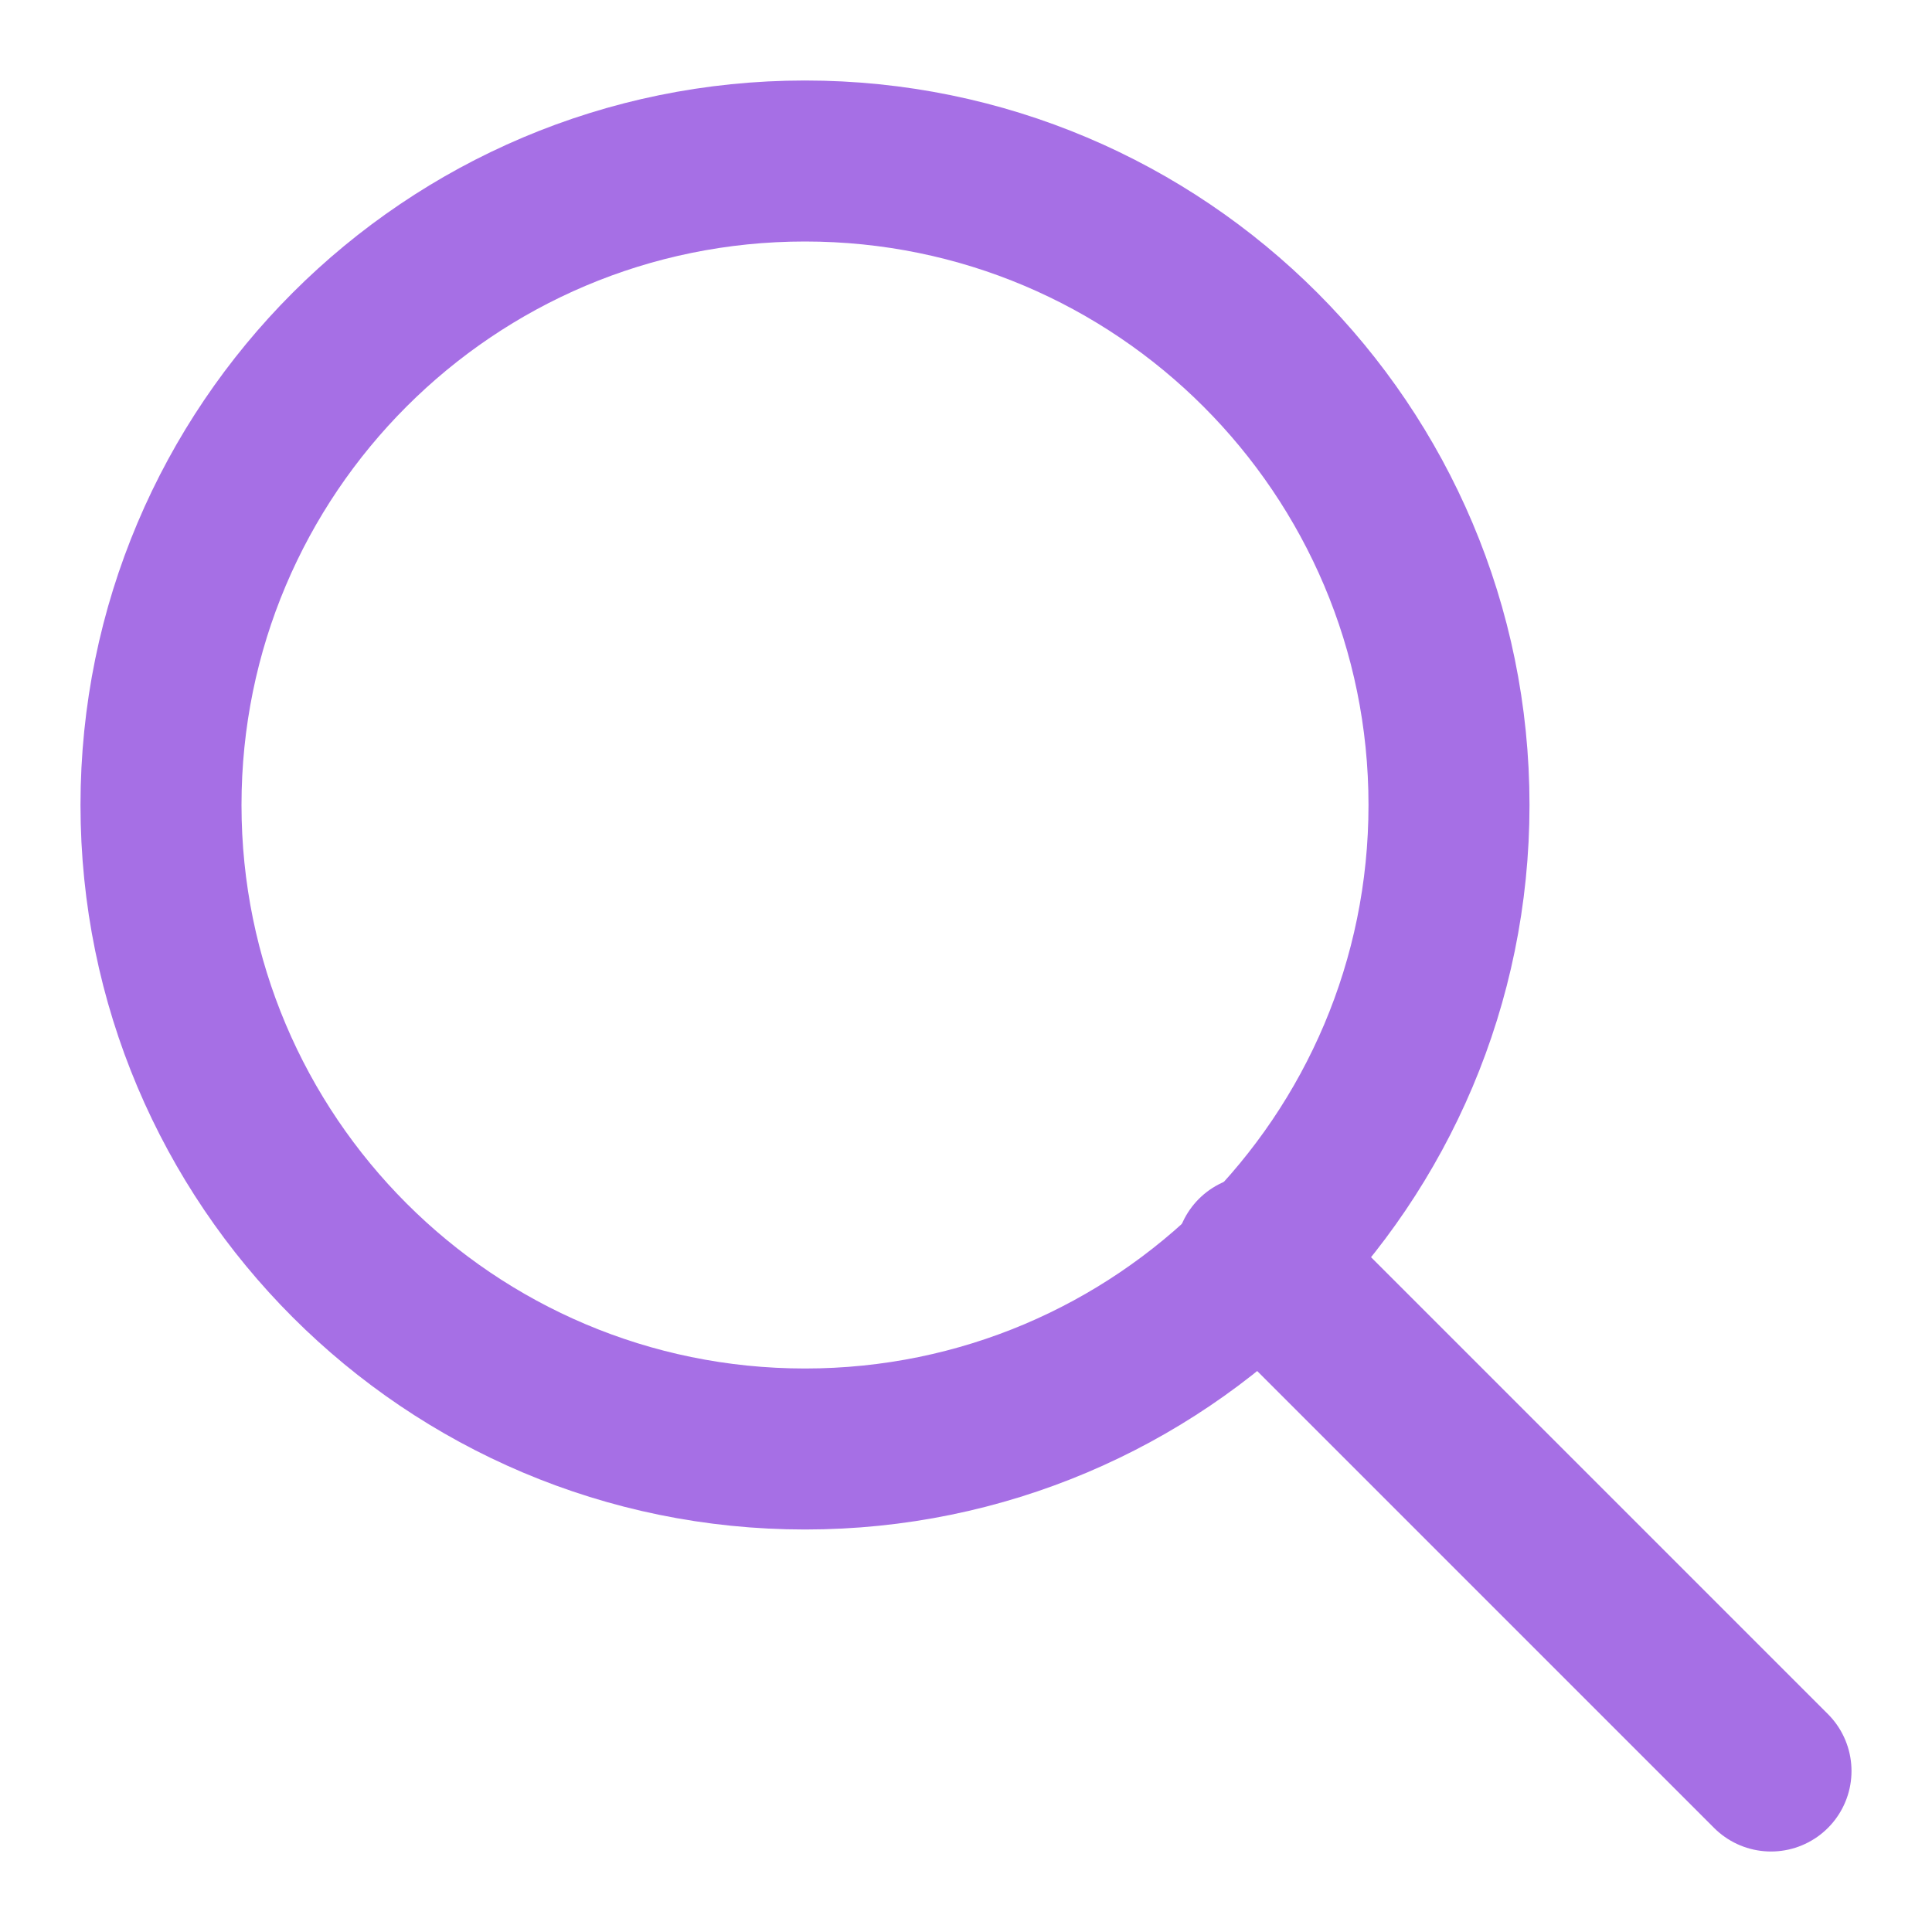
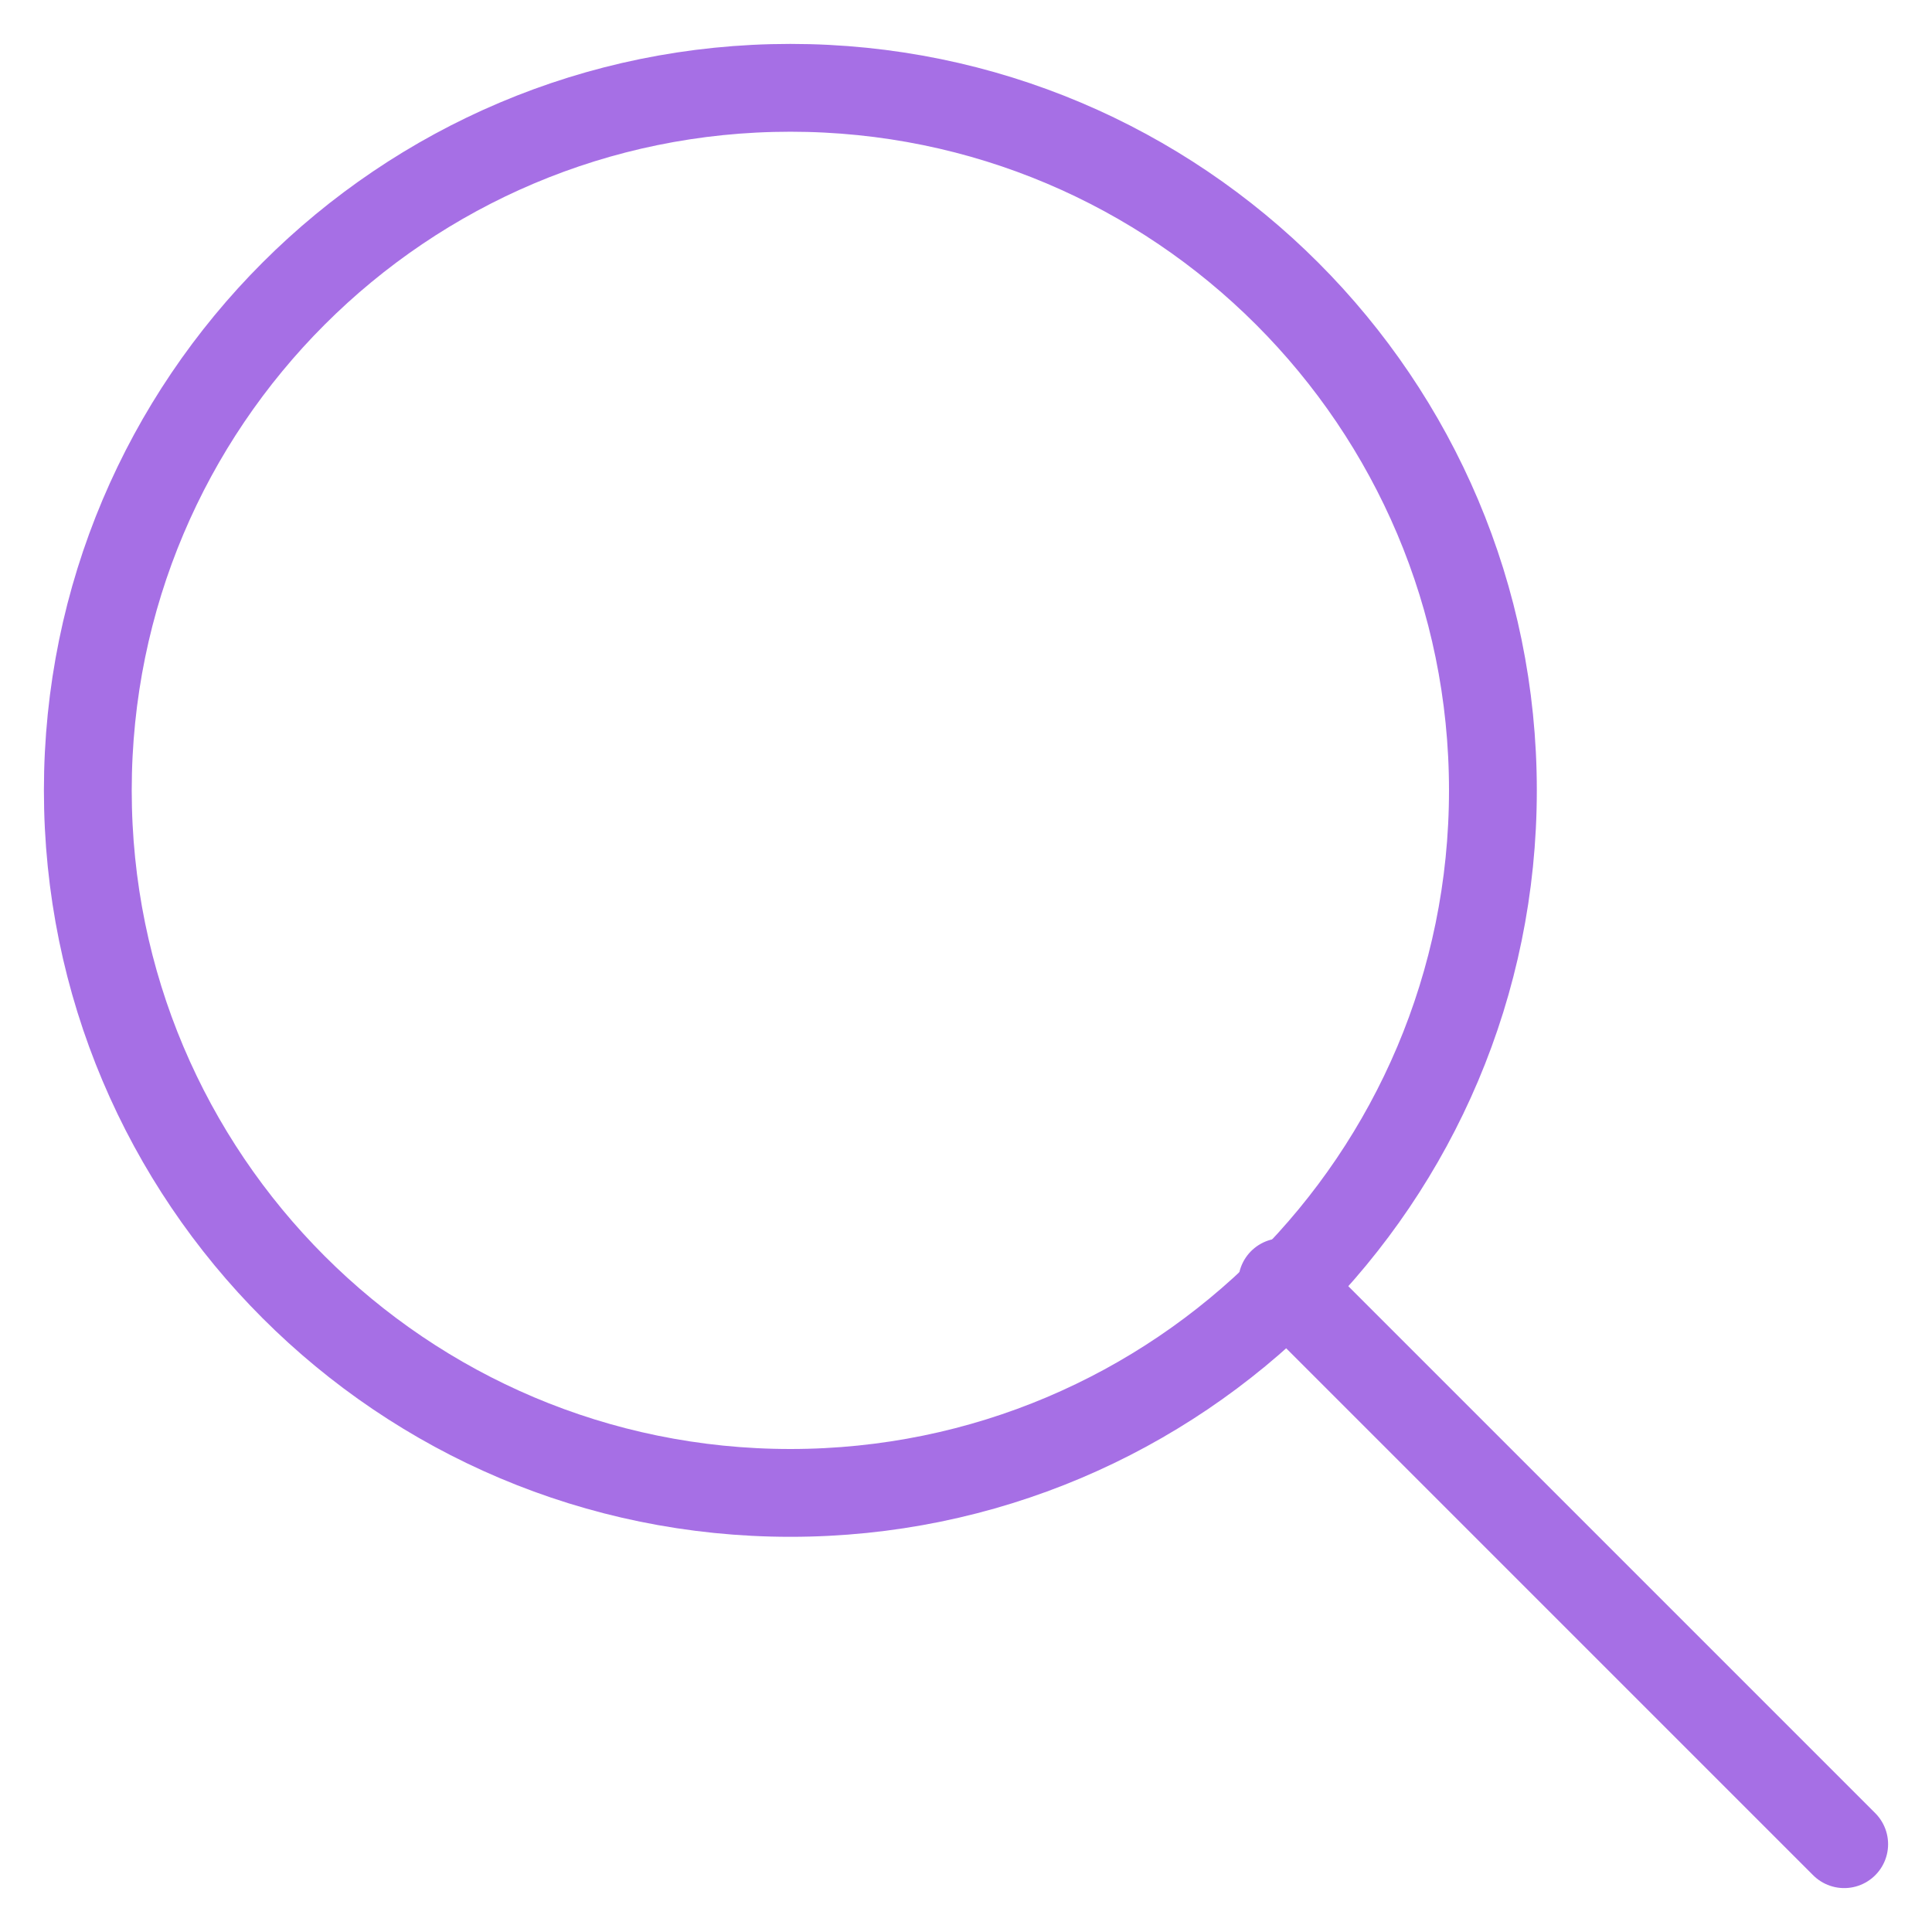
- <svg xmlns="http://www.w3.org/2000/svg" width="24" height="24" viewBox="0 0 24 24" fill="none">
-   <path d="M10 18C14.418 18 18 14.418 18 10C18 5.582 14.418 2 10 2C5.582 2 2 5.582 2 10C2 14.418 5.582 18 10 18Z" stroke="#A66FE5" stroke-width="2" stroke-miterlimit="10" stroke-linecap="round" stroke-linejoin="round" />
-   <path d="M22 22L15.6 15.6" stroke="#A66FE5" stroke-width="2" stroke-miterlimit="10" stroke-linecap="round" stroke-linejoin="round" />
+ <svg xmlns="http://www.w3.org/2000/svg" width="22" height="22" viewBox="0 0 22 22" fill="none">
+   <path d="M9 17C13.418 17 17 13.418 17 9C17 4.582 13.418 1 9 1C4.582 1 1 4.582 1 9C1 13.418 4.582 17 9 17Z" fill="none" stroke="#A66FE5" stroke-miterlimit="10" stroke-linecap="round" stroke-linejoin="round" />
+   <path d="M21 21L14.6 14.6" stroke="#A66FE5" stroke-miterlimit="10" stroke-linecap="round" stroke-linejoin="round" />
</svg>
